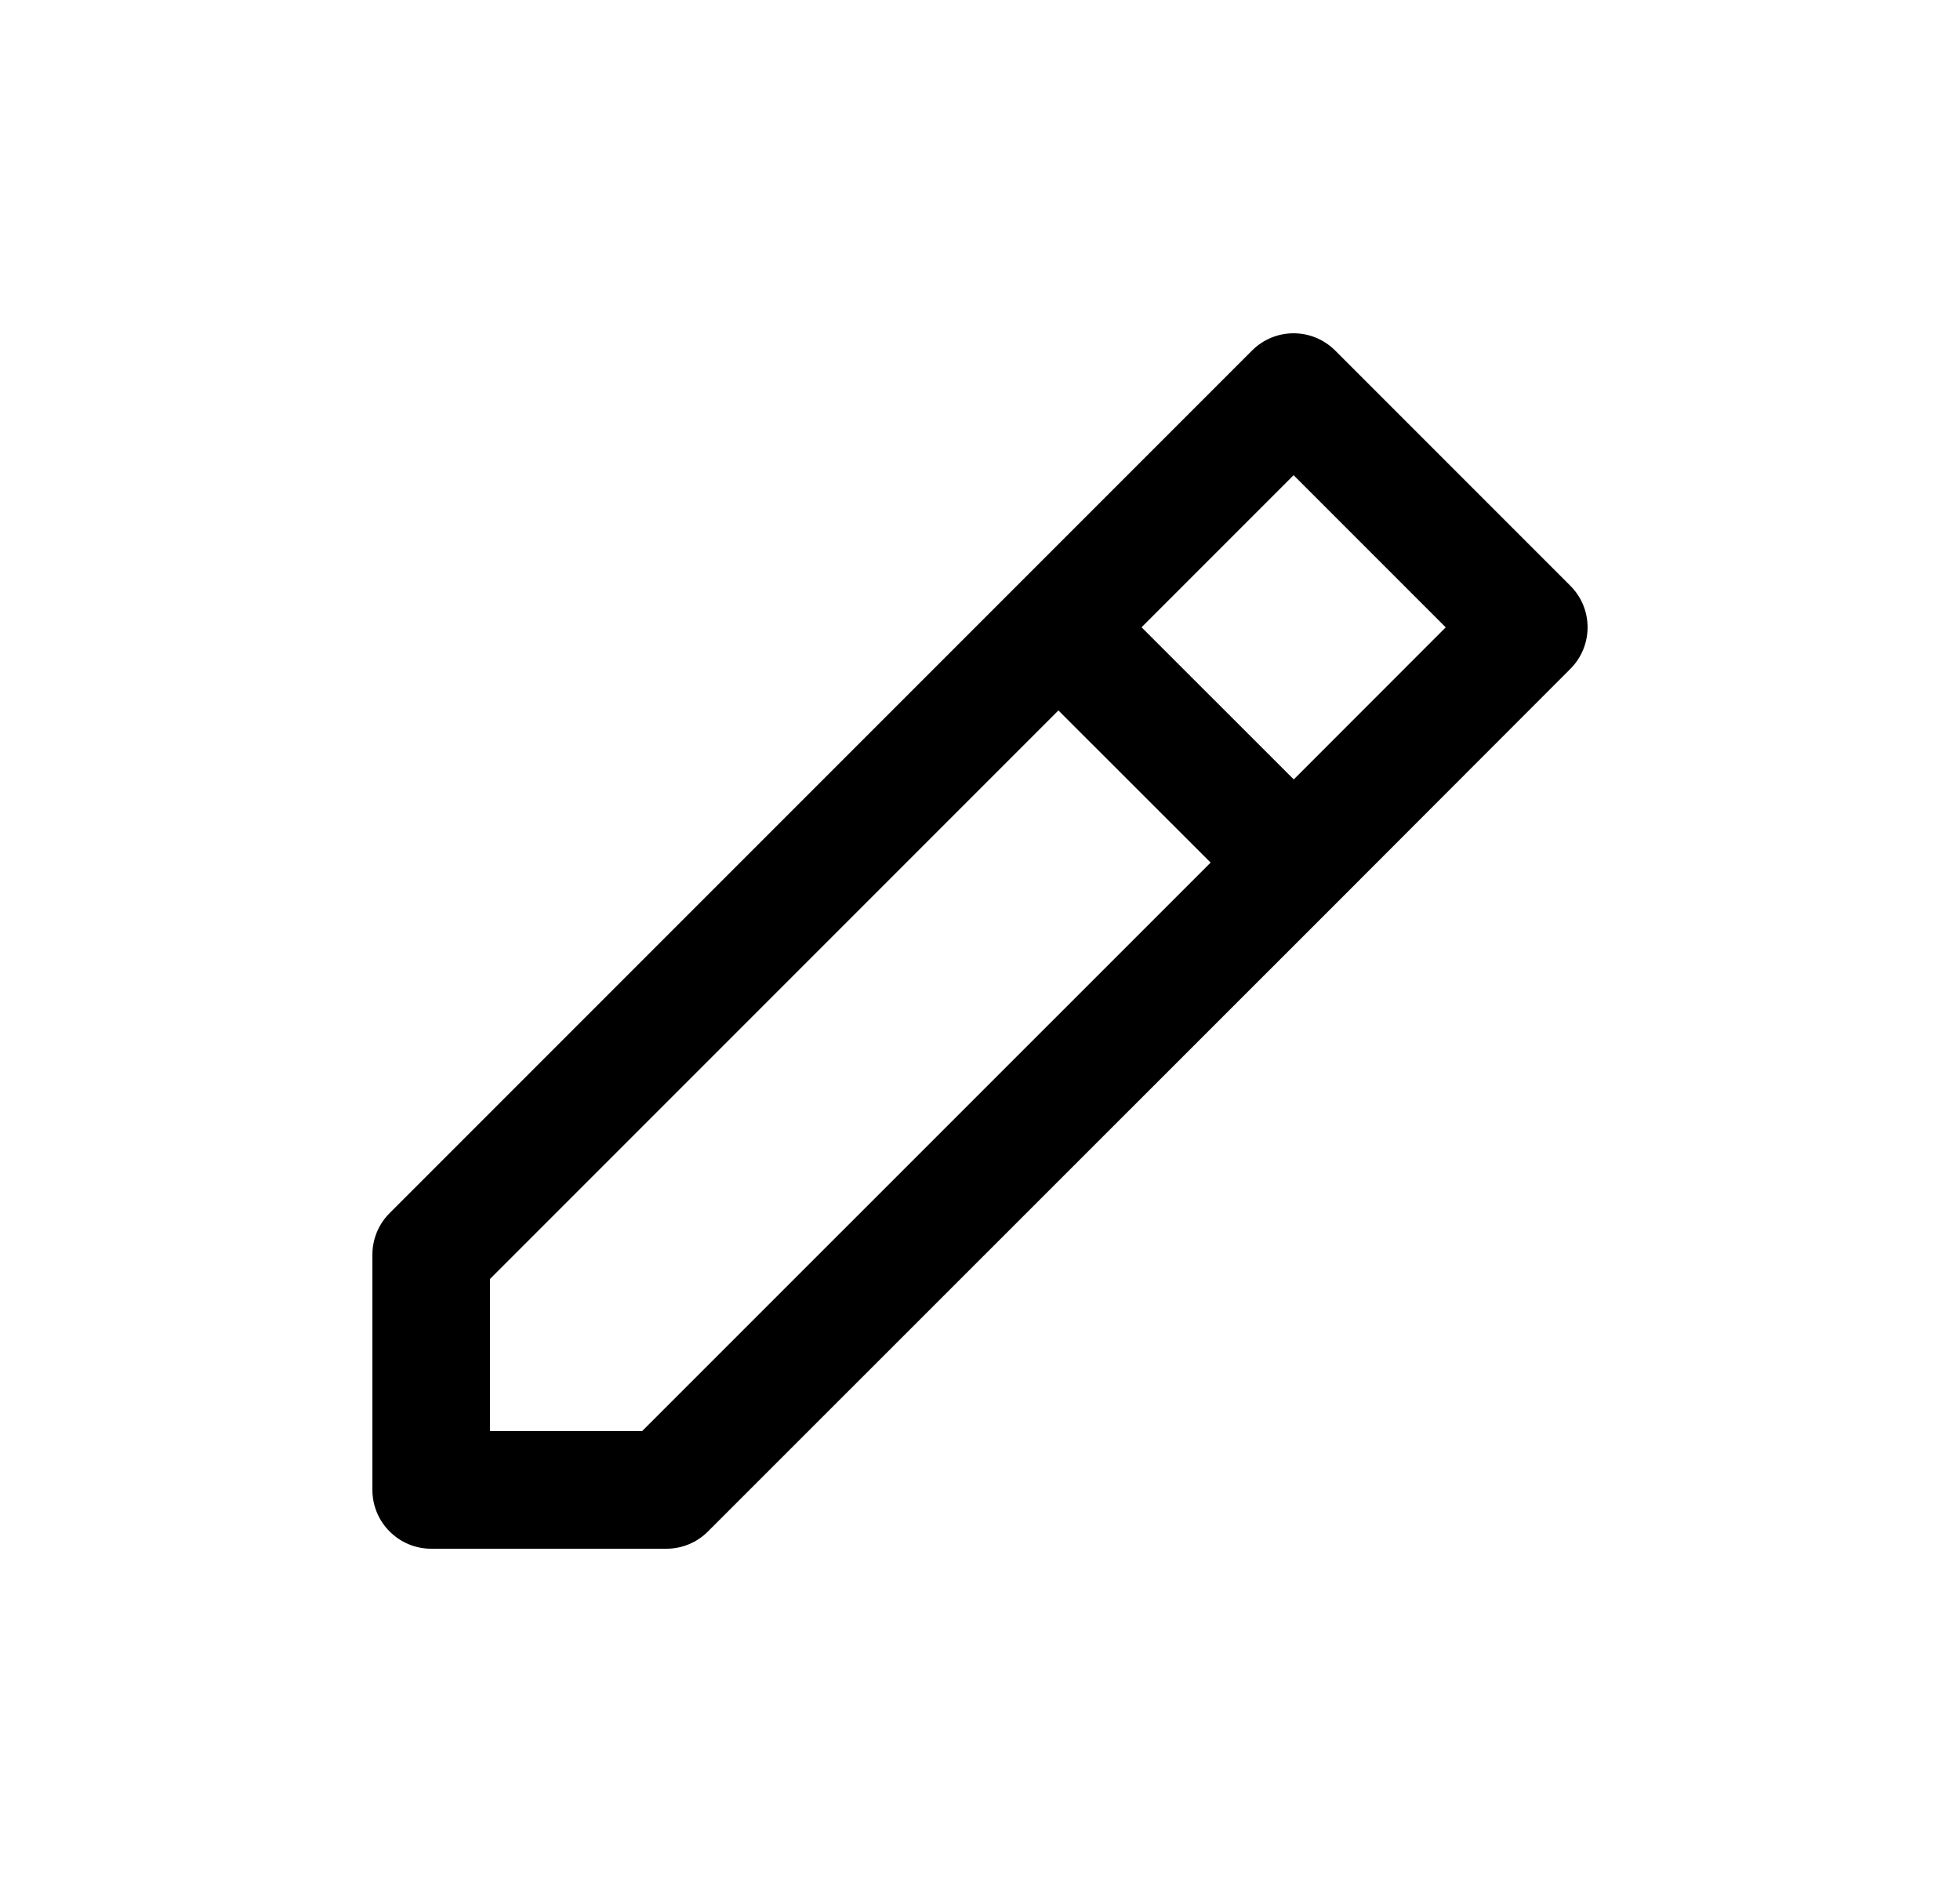
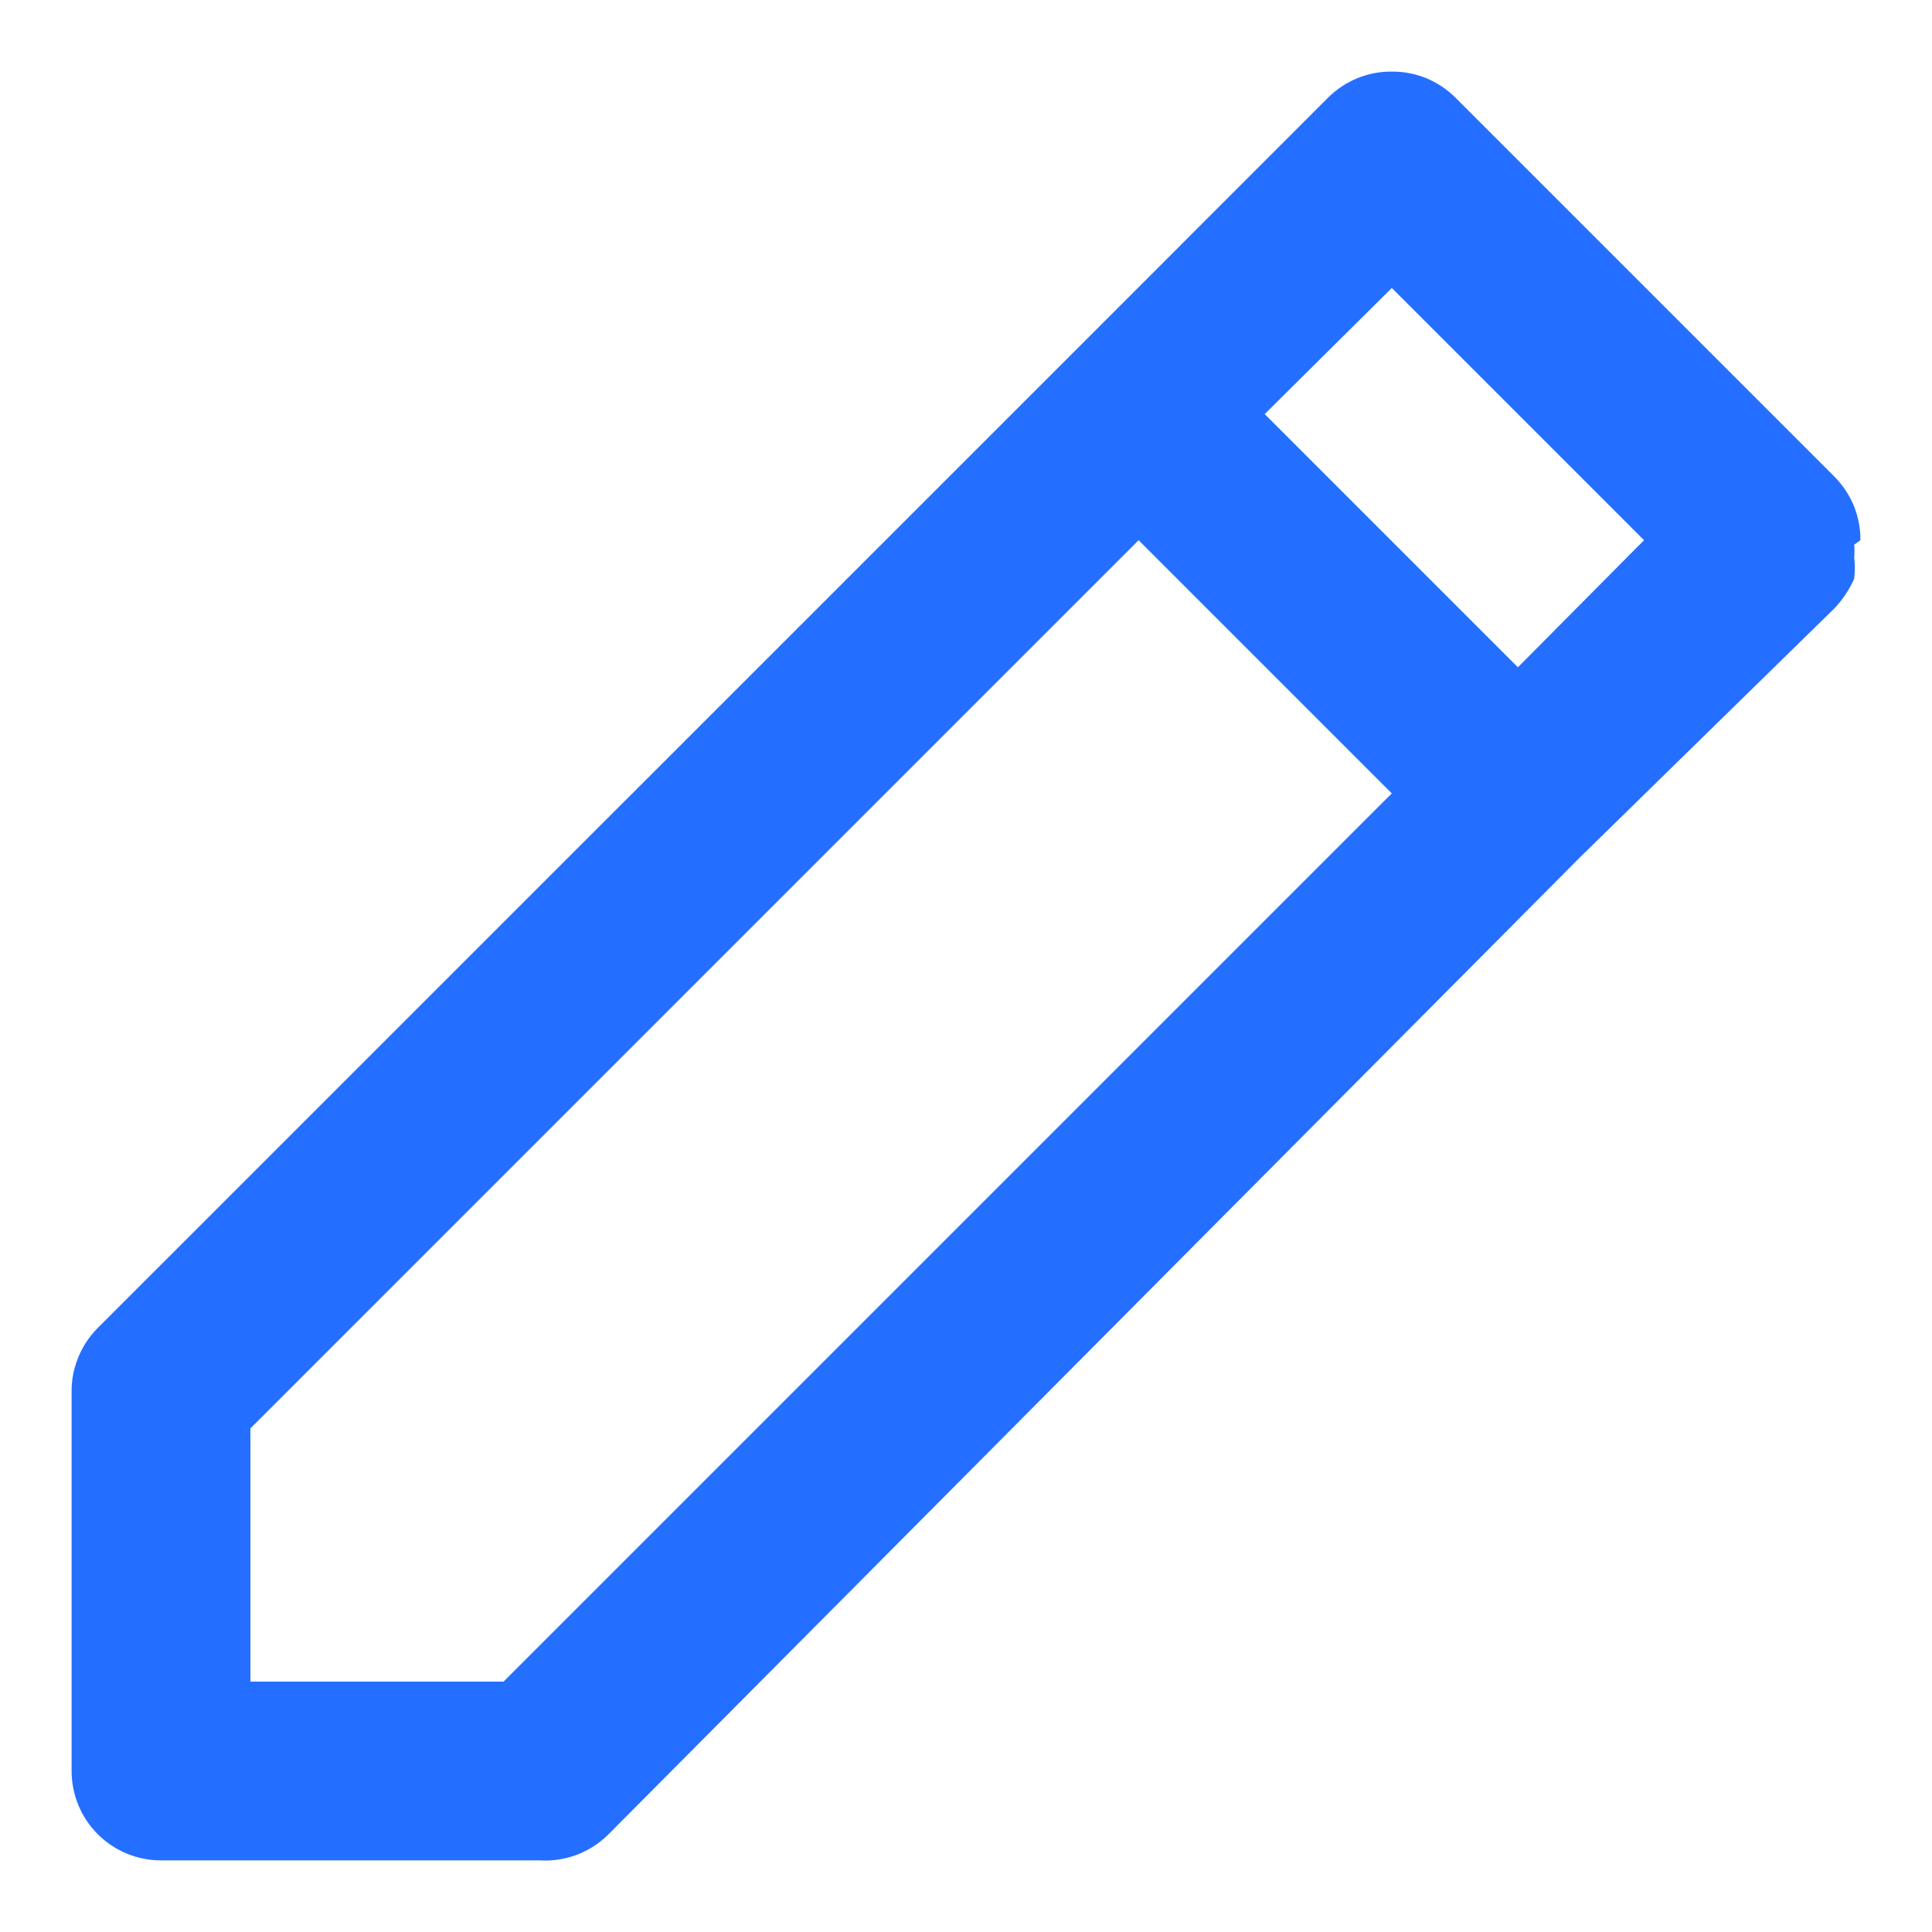
- <svg xmlns="http://www.w3.org/2000/svg" width="25" height="24" viewBox="0 0 25 24" fill="none">
-   <path d="M16.5 5L17.03 4.47C16.737 4.177 16.263 4.177 15.97 4.47L16.5 5ZM19.5 8L20.03 8.53C20.323 8.237 20.323 7.762 20.03 7.47L19.5 8ZM8.5 19L8.5 19.75C8.699 19.75 8.89 19.671 9.03 19.53L8.5 19ZM5.5 19H4.75C4.75 19.199 4.829 19.39 4.97 19.53C5.11 19.671 5.301 19.75 5.5 19.75L5.5 19ZM5.5 16L4.97 15.47C4.829 15.61 4.75 15.801 4.75 16H5.5ZM16.502 11L17.033 11.53L17.033 11.53L16.502 11ZM15.97 5.53L18.97 8.53L20.03 7.47L17.03 4.47L15.97 5.53ZM8.5 18.25L5.5 18.25L5.5 19.75L8.5 19.75L8.5 18.25ZM6.25 19V16H4.75V19H6.25ZM18.97 7.47L15.972 10.47L17.033 11.53L20.03 8.53L18.97 7.47ZM15.972 10.47L7.97 18.47L9.03 19.53L17.033 11.53L15.972 10.47ZM6.03 16.53L14.03 8.53L12.97 7.47L4.97 15.47L6.03 16.53ZM14.03 8.53L17.03 5.53L15.97 4.47L12.97 7.47L14.03 8.53ZM12.97 8.53L15.972 11.53L17.032 10.469L14.03 7.469L12.97 8.53Z" fill="currentColor" />
+ <svg xmlns="http://www.w3.org/2000/svg" width="18" height="18" viewBox="0 0 18 18" fill="none">
+   <path d="M17.333 5.033C17.334 4.924 17.313 4.815 17.272 4.713C17.23 4.612 17.169 4.52 17.092 4.442L13.558 0.908C13.481 0.831 13.388 0.77 13.287 0.728C13.185 0.687 13.076 0.666 12.967 0.667C12.857 0.666 12.748 0.687 12.647 0.728C12.545 0.77 12.453 0.831 12.375 0.908L10.017 3.267L0.908 12.375C0.831 12.453 0.77 12.545 0.729 12.647C0.687 12.748 0.666 12.857 0.667 12.967V16.5C0.667 16.721 0.755 16.933 0.911 17.089C1.067 17.245 1.279 17.333 1.5 17.333H5.033C5.15 17.34 5.267 17.321 5.376 17.28C5.485 17.238 5.584 17.174 5.667 17.092L14.725 7.983L17.092 5.667C17.168 5.586 17.23 5.493 17.275 5.392C17.283 5.325 17.283 5.258 17.275 5.192C17.279 5.153 17.279 5.114 17.275 5.075L17.333 5.033ZM4.692 15.667H2.333V13.308L10.608 5.033L12.967 7.392L4.692 15.667ZM14.142 6.217L11.783 3.858L12.967 2.683L15.317 5.033L14.142 6.217Z" fill="#246FFF" />
</svg>
